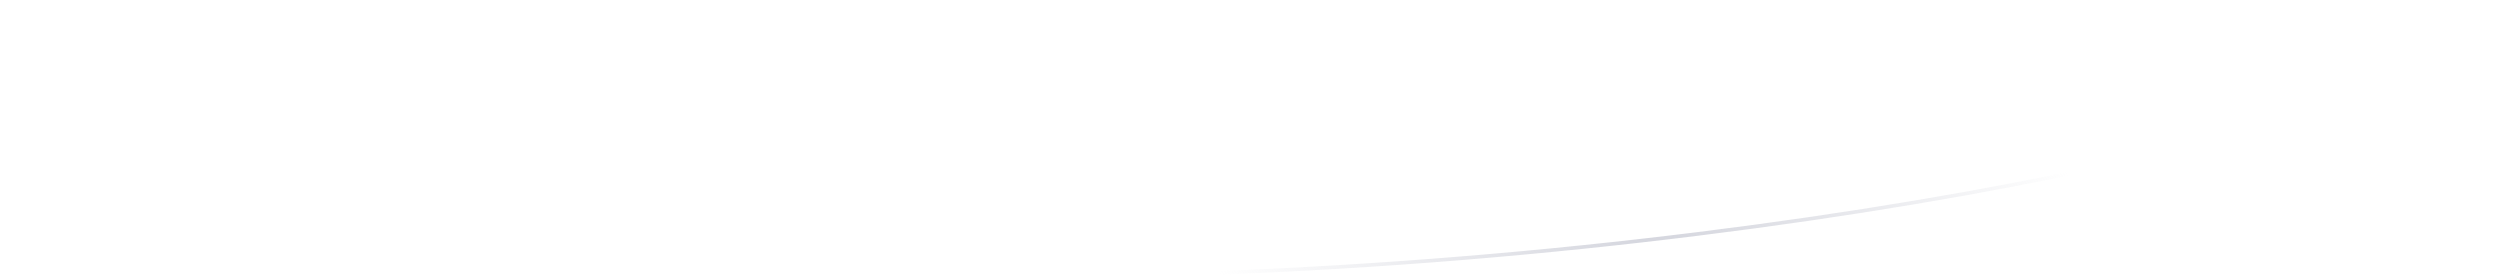
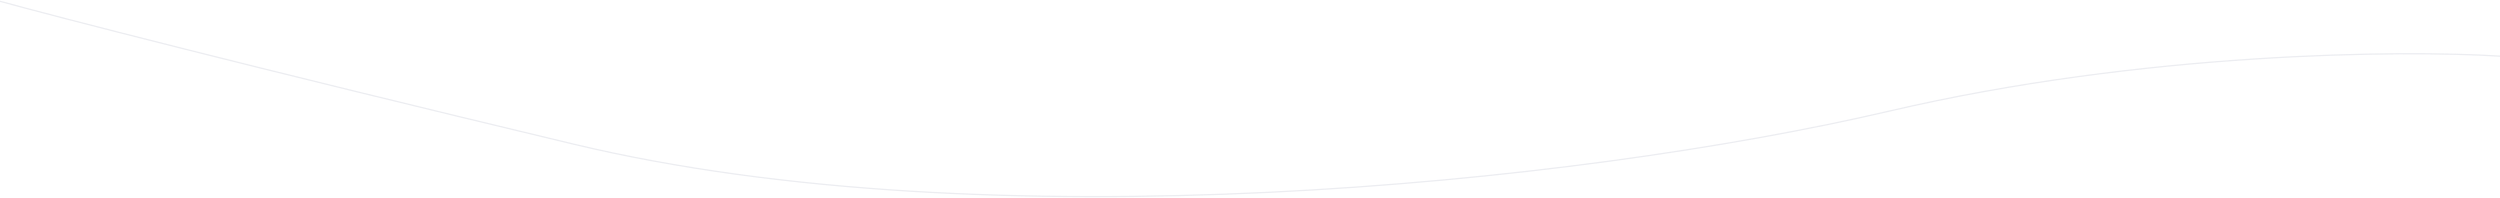
- <svg xmlns="http://www.w3.org/2000/svg" width="1366" height="152" viewBox="0 0 1366 152" fill="none">
-   <path d="M-277 1C-235.585 12.37 -89.376 50.26 164.142 110.857C481.04 186.603 931.237 141.958 1174.19 85.274C1368.56 39.927 1567.72 38.288 1643 43.137" stroke="url(#paint0_radial_169:799)" stroke-opacity="0.7" stroke-width="2" />
+ <svg xmlns="http://www.w3.org/2000/svg" width="1920" height="152" viewBox="0 0 1920 152" fill="none">
+   <path d="M0 1C41.415 12.37 187.624 50.26 441.142 110.857C758.04 186.603 1208.24 141.958 1451.19 85.274C1645.56 39.927 1844.72 38.288 1920 43.137" stroke="url(#apps1)" stroke-opacity="0.3" />
  <defs>
-     <radialGradient id="paint0_radial_169:799" cx="0" cy="0" r="1" gradientUnits="userSpaceOnUse" gradientTransform="translate(874.061 86.0976) rotate(144.407) scale(206.826 873.738)">
+     <linearGradient id="apps1" x1="1807.01" y1="76.267" x2="1078.78" y2="957.118" gradientUnits="userSpaceOnUse">
      <stop offset="0" stop-color="#C0C2CE" />
-       <stop offset="1" stop-color="#C0C2CE" stop-opacity="0" />
-     </radialGradient>
+       <stop offset="1" stop-color="#C0C2CE" />
+     </linearGradient>
  </defs>
</svg>
